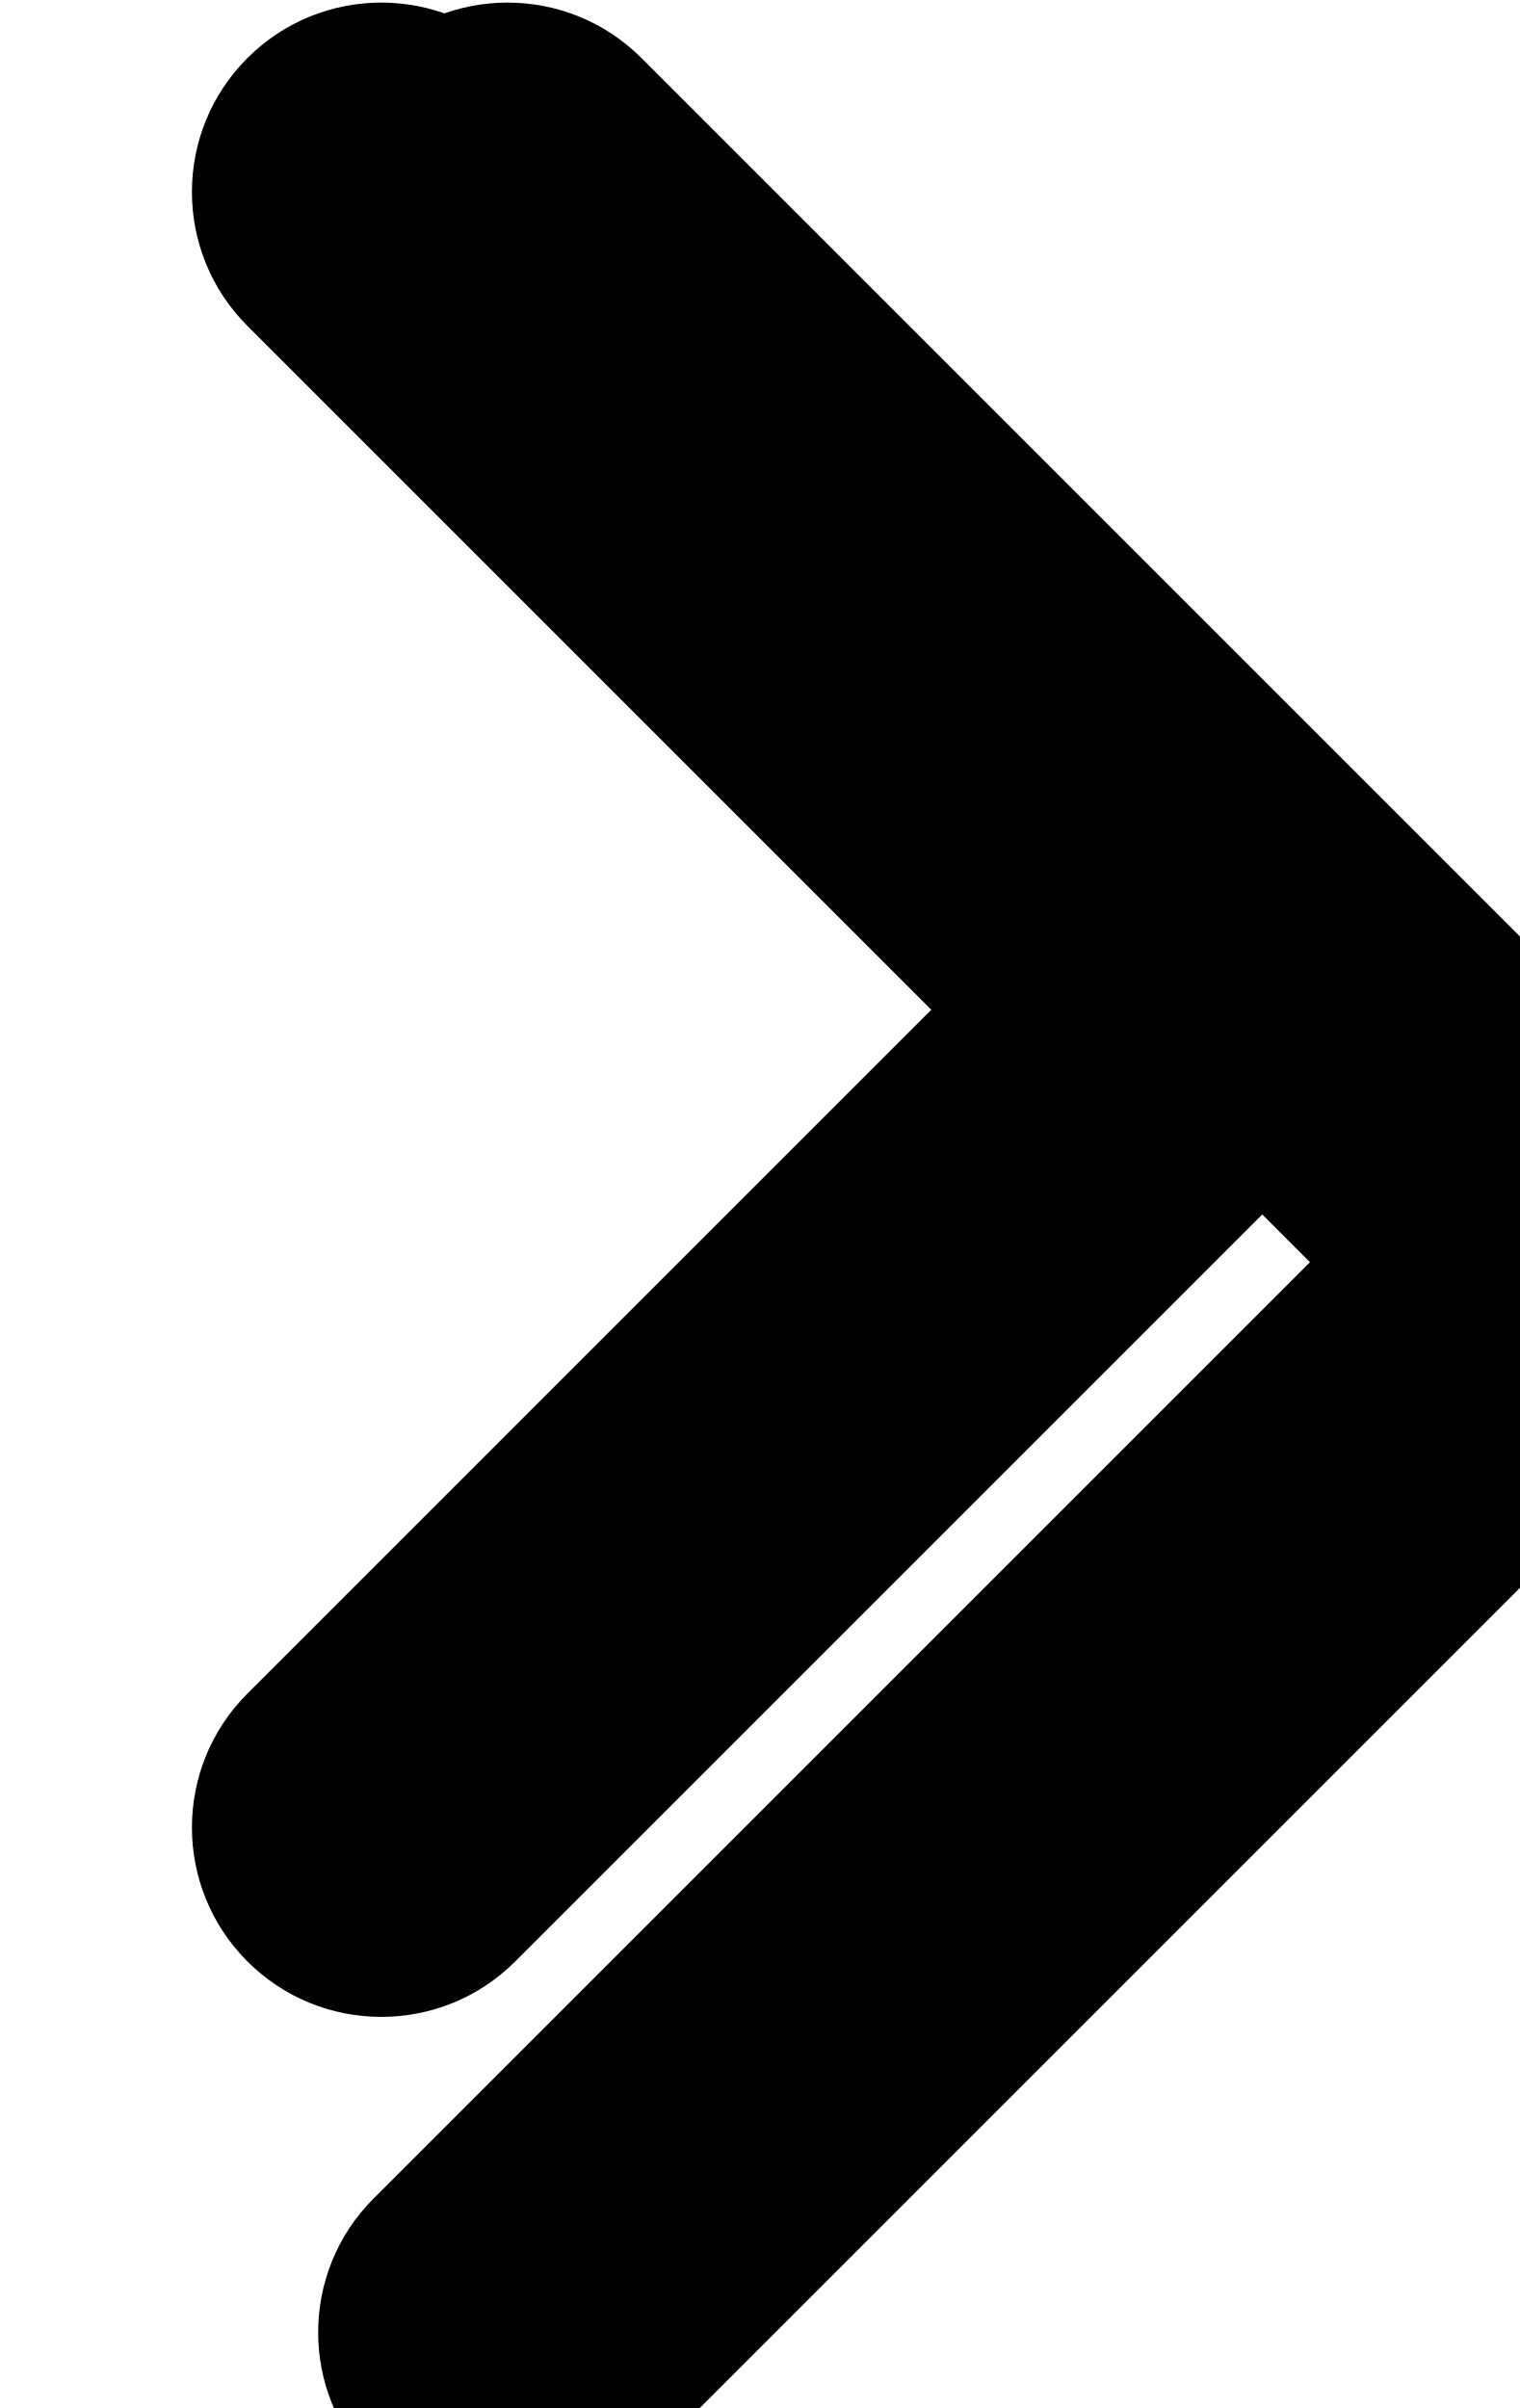
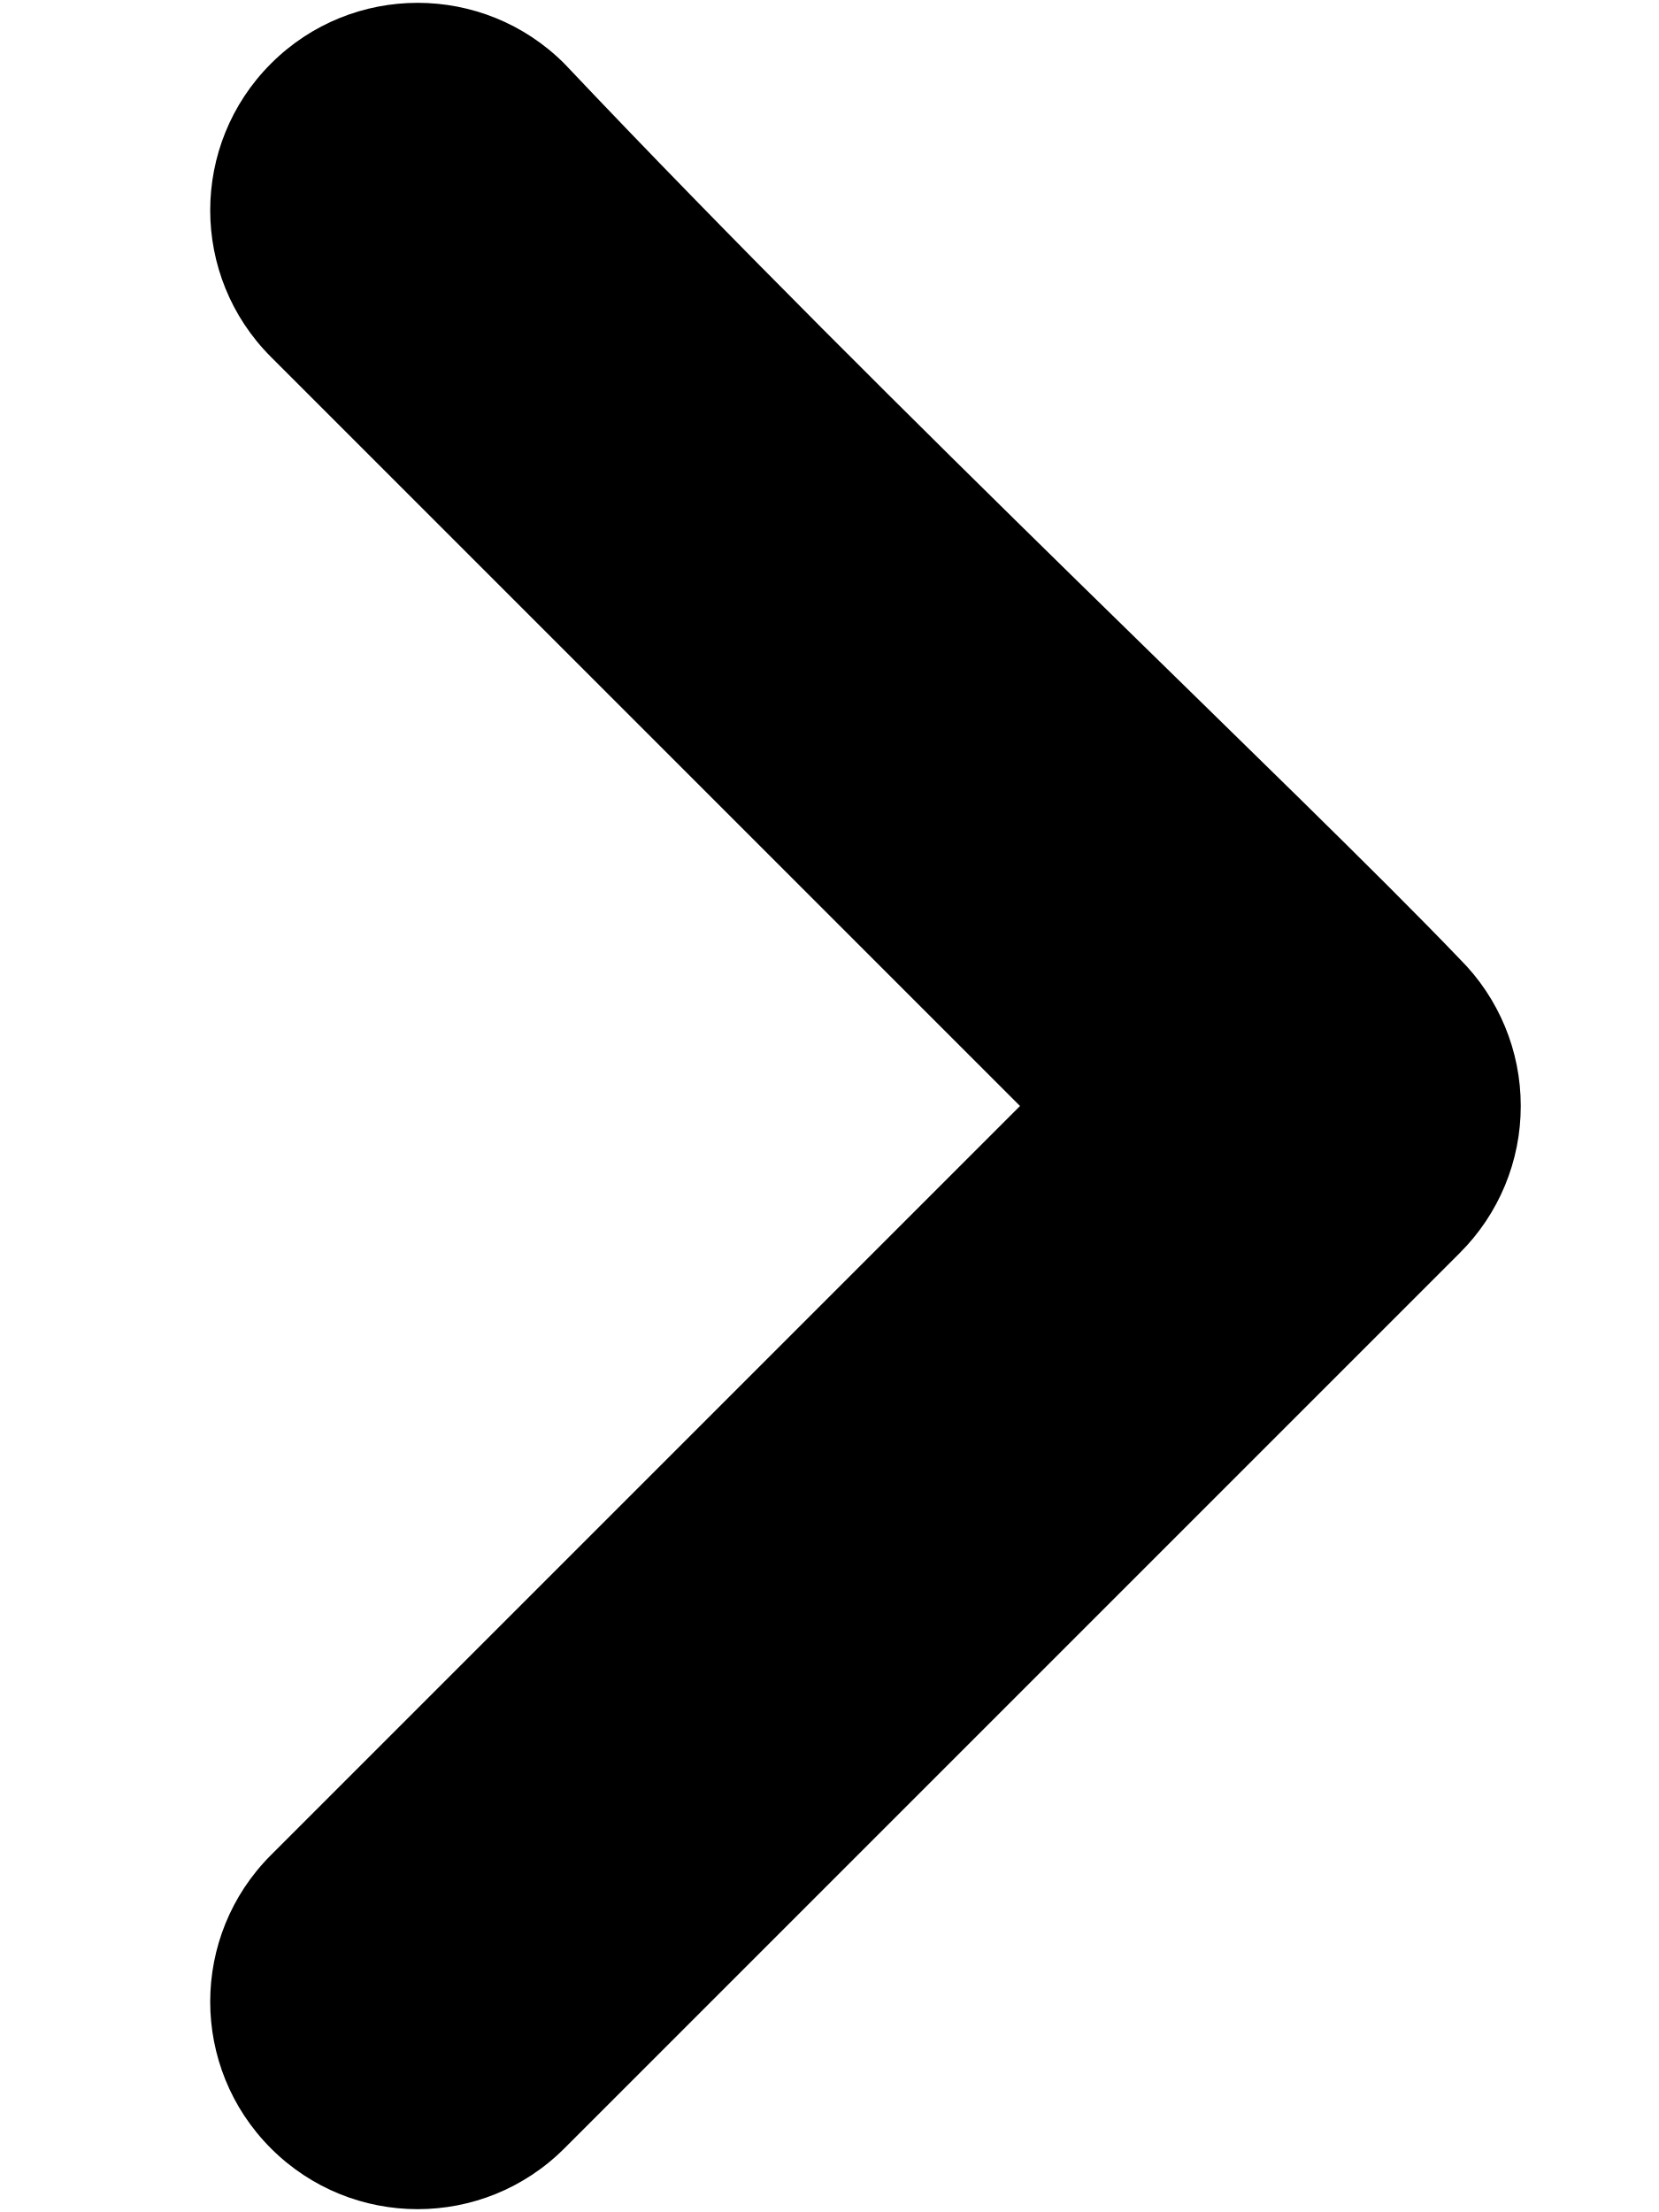
- <svg focusable="false" aria-hidden="true" role="img">
+ <svg focusable="false" aria-hidden="true" role="img" width="6px" height="8px">
  <path d="M5.5 4a.749.749 0 0 0-.22-.531C4.7 2.863 3.242 1.5 2.041.23A.75.75 0 1 0 .98 1.291L3.689 4 .98 6.709A.75.75 0 1 0 2.041 7.77L5.28 4.531A.749.749 0 0 0 5.5 4z" />
-   <path d="M7 5a.749.749 0 0 0-.22-.531L2.541.23A.75.75 0 1 0 1.48 1.291L5.189 5 1.48 8.709A.75.75 0 1 0 2.541 9.77L6.78 5.531A.749.749 0 0 0 7 5z" />
</svg>
